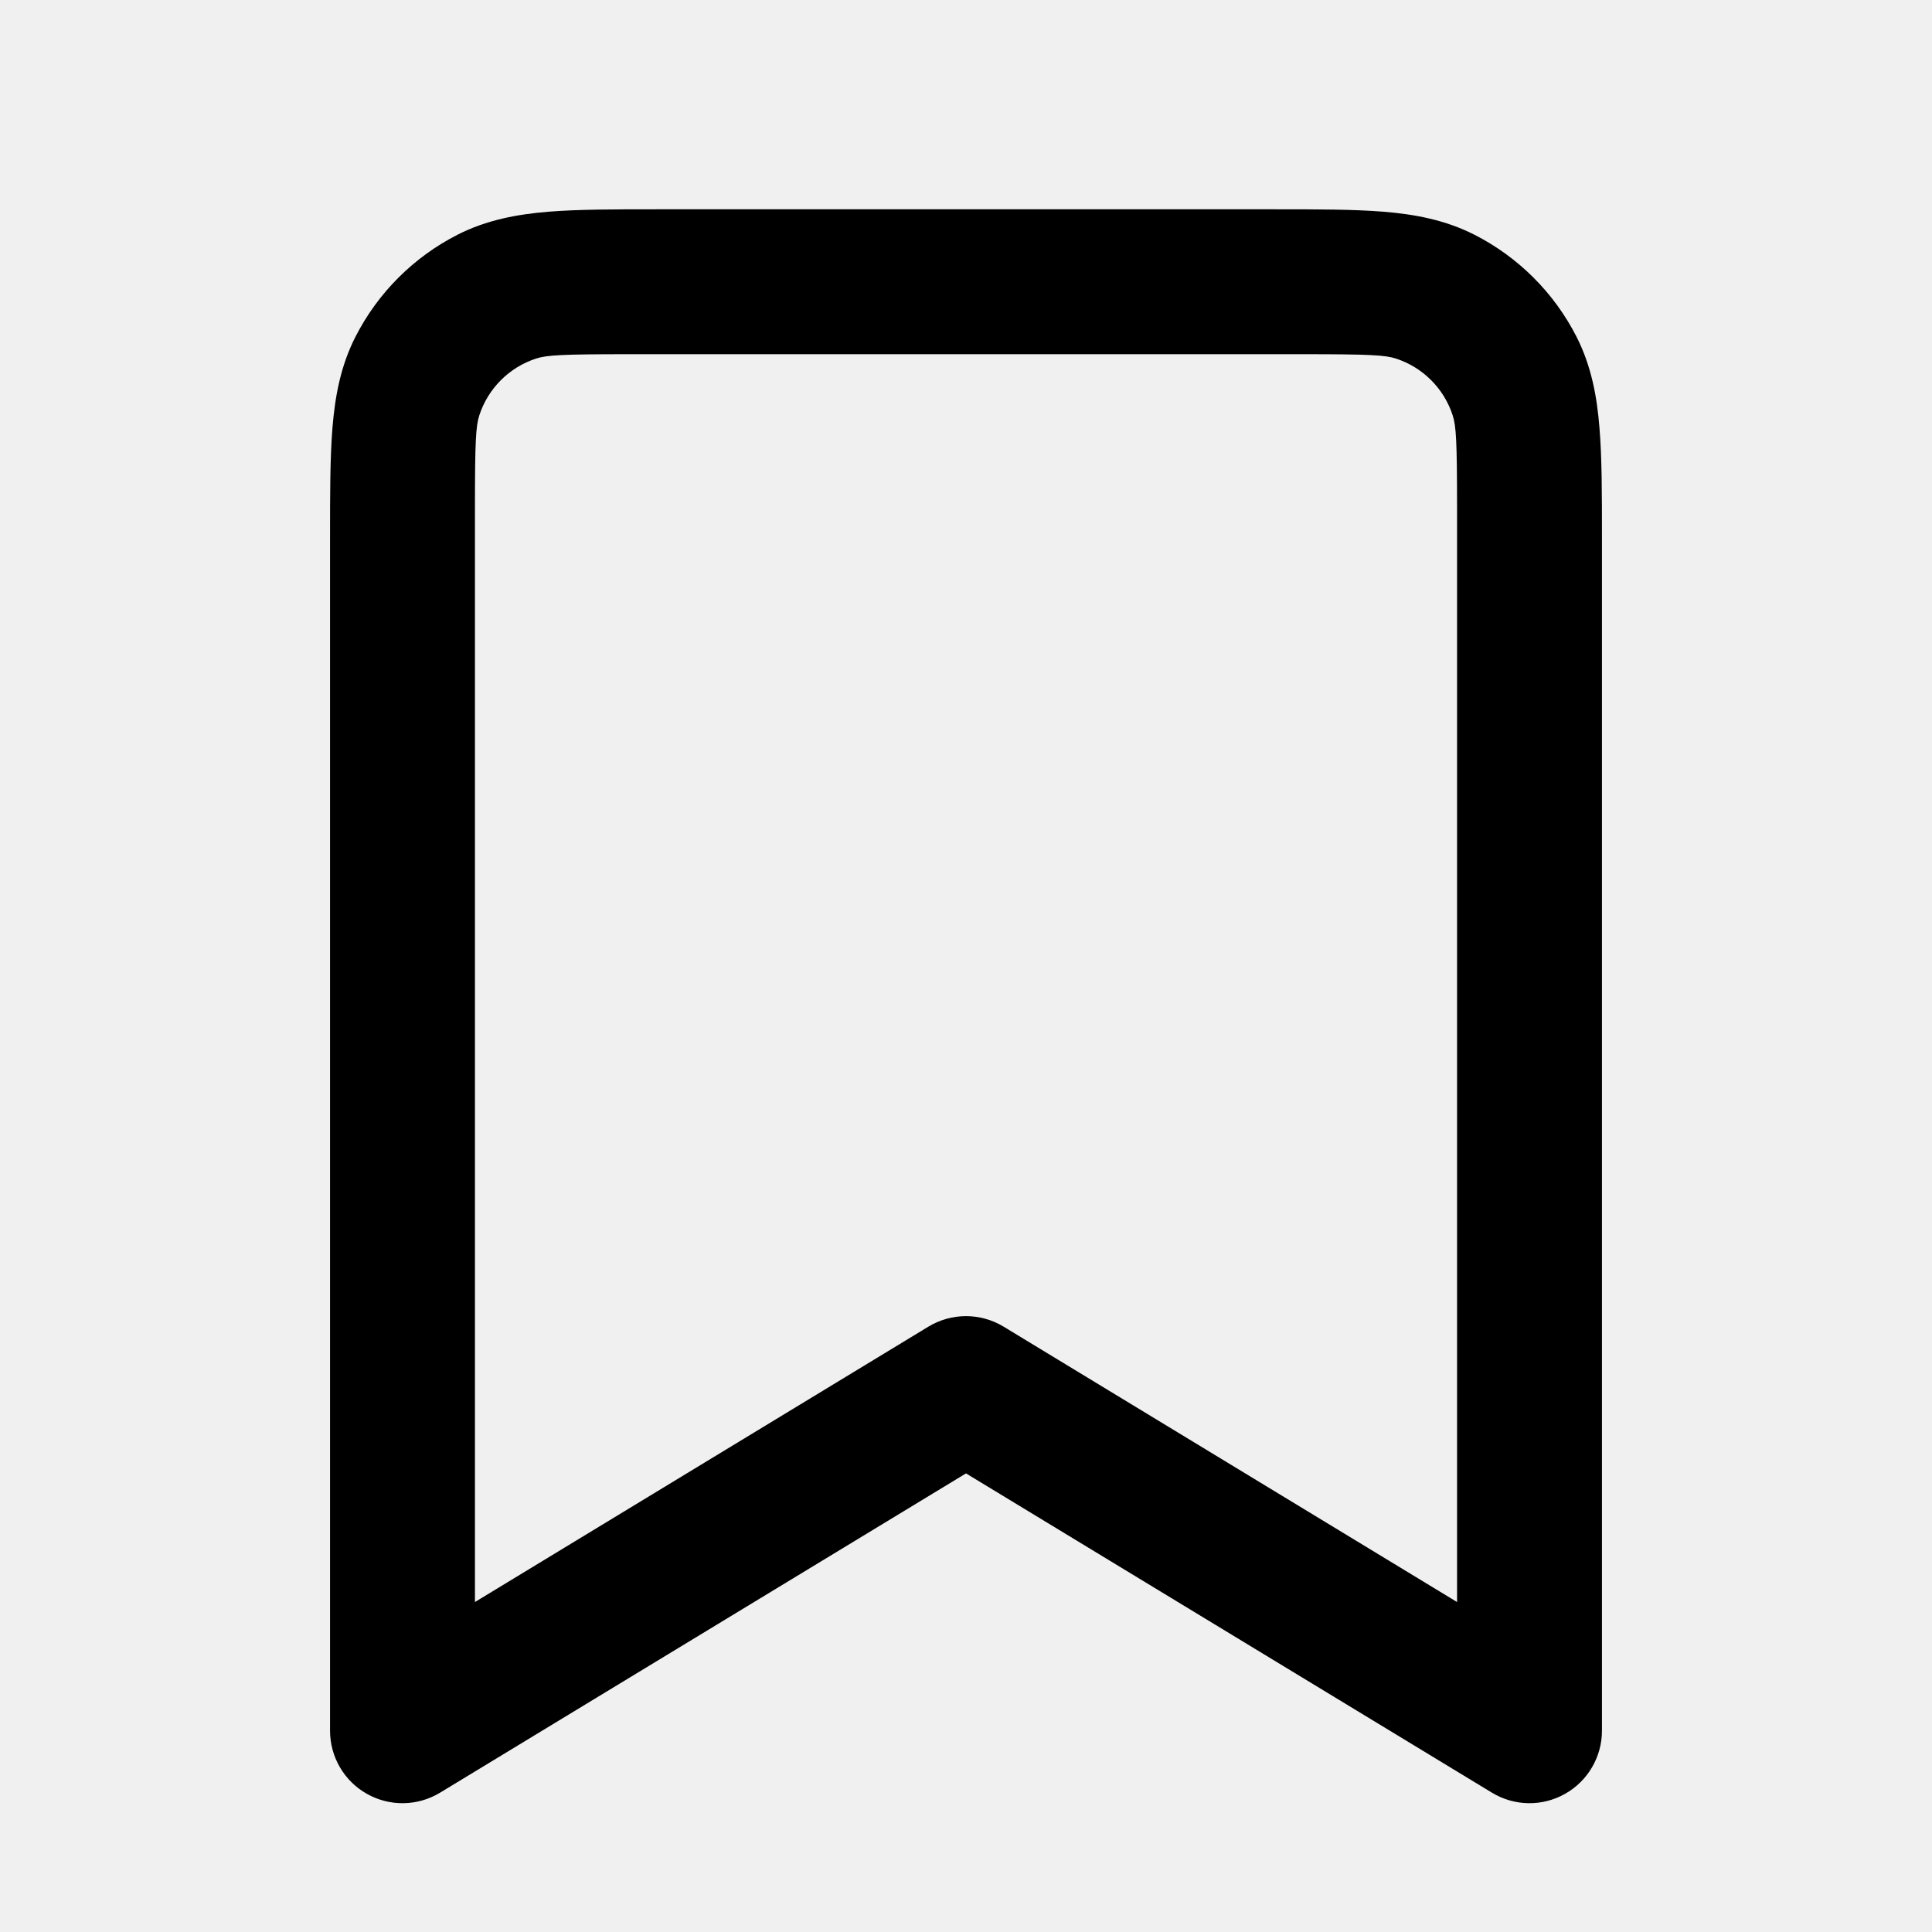
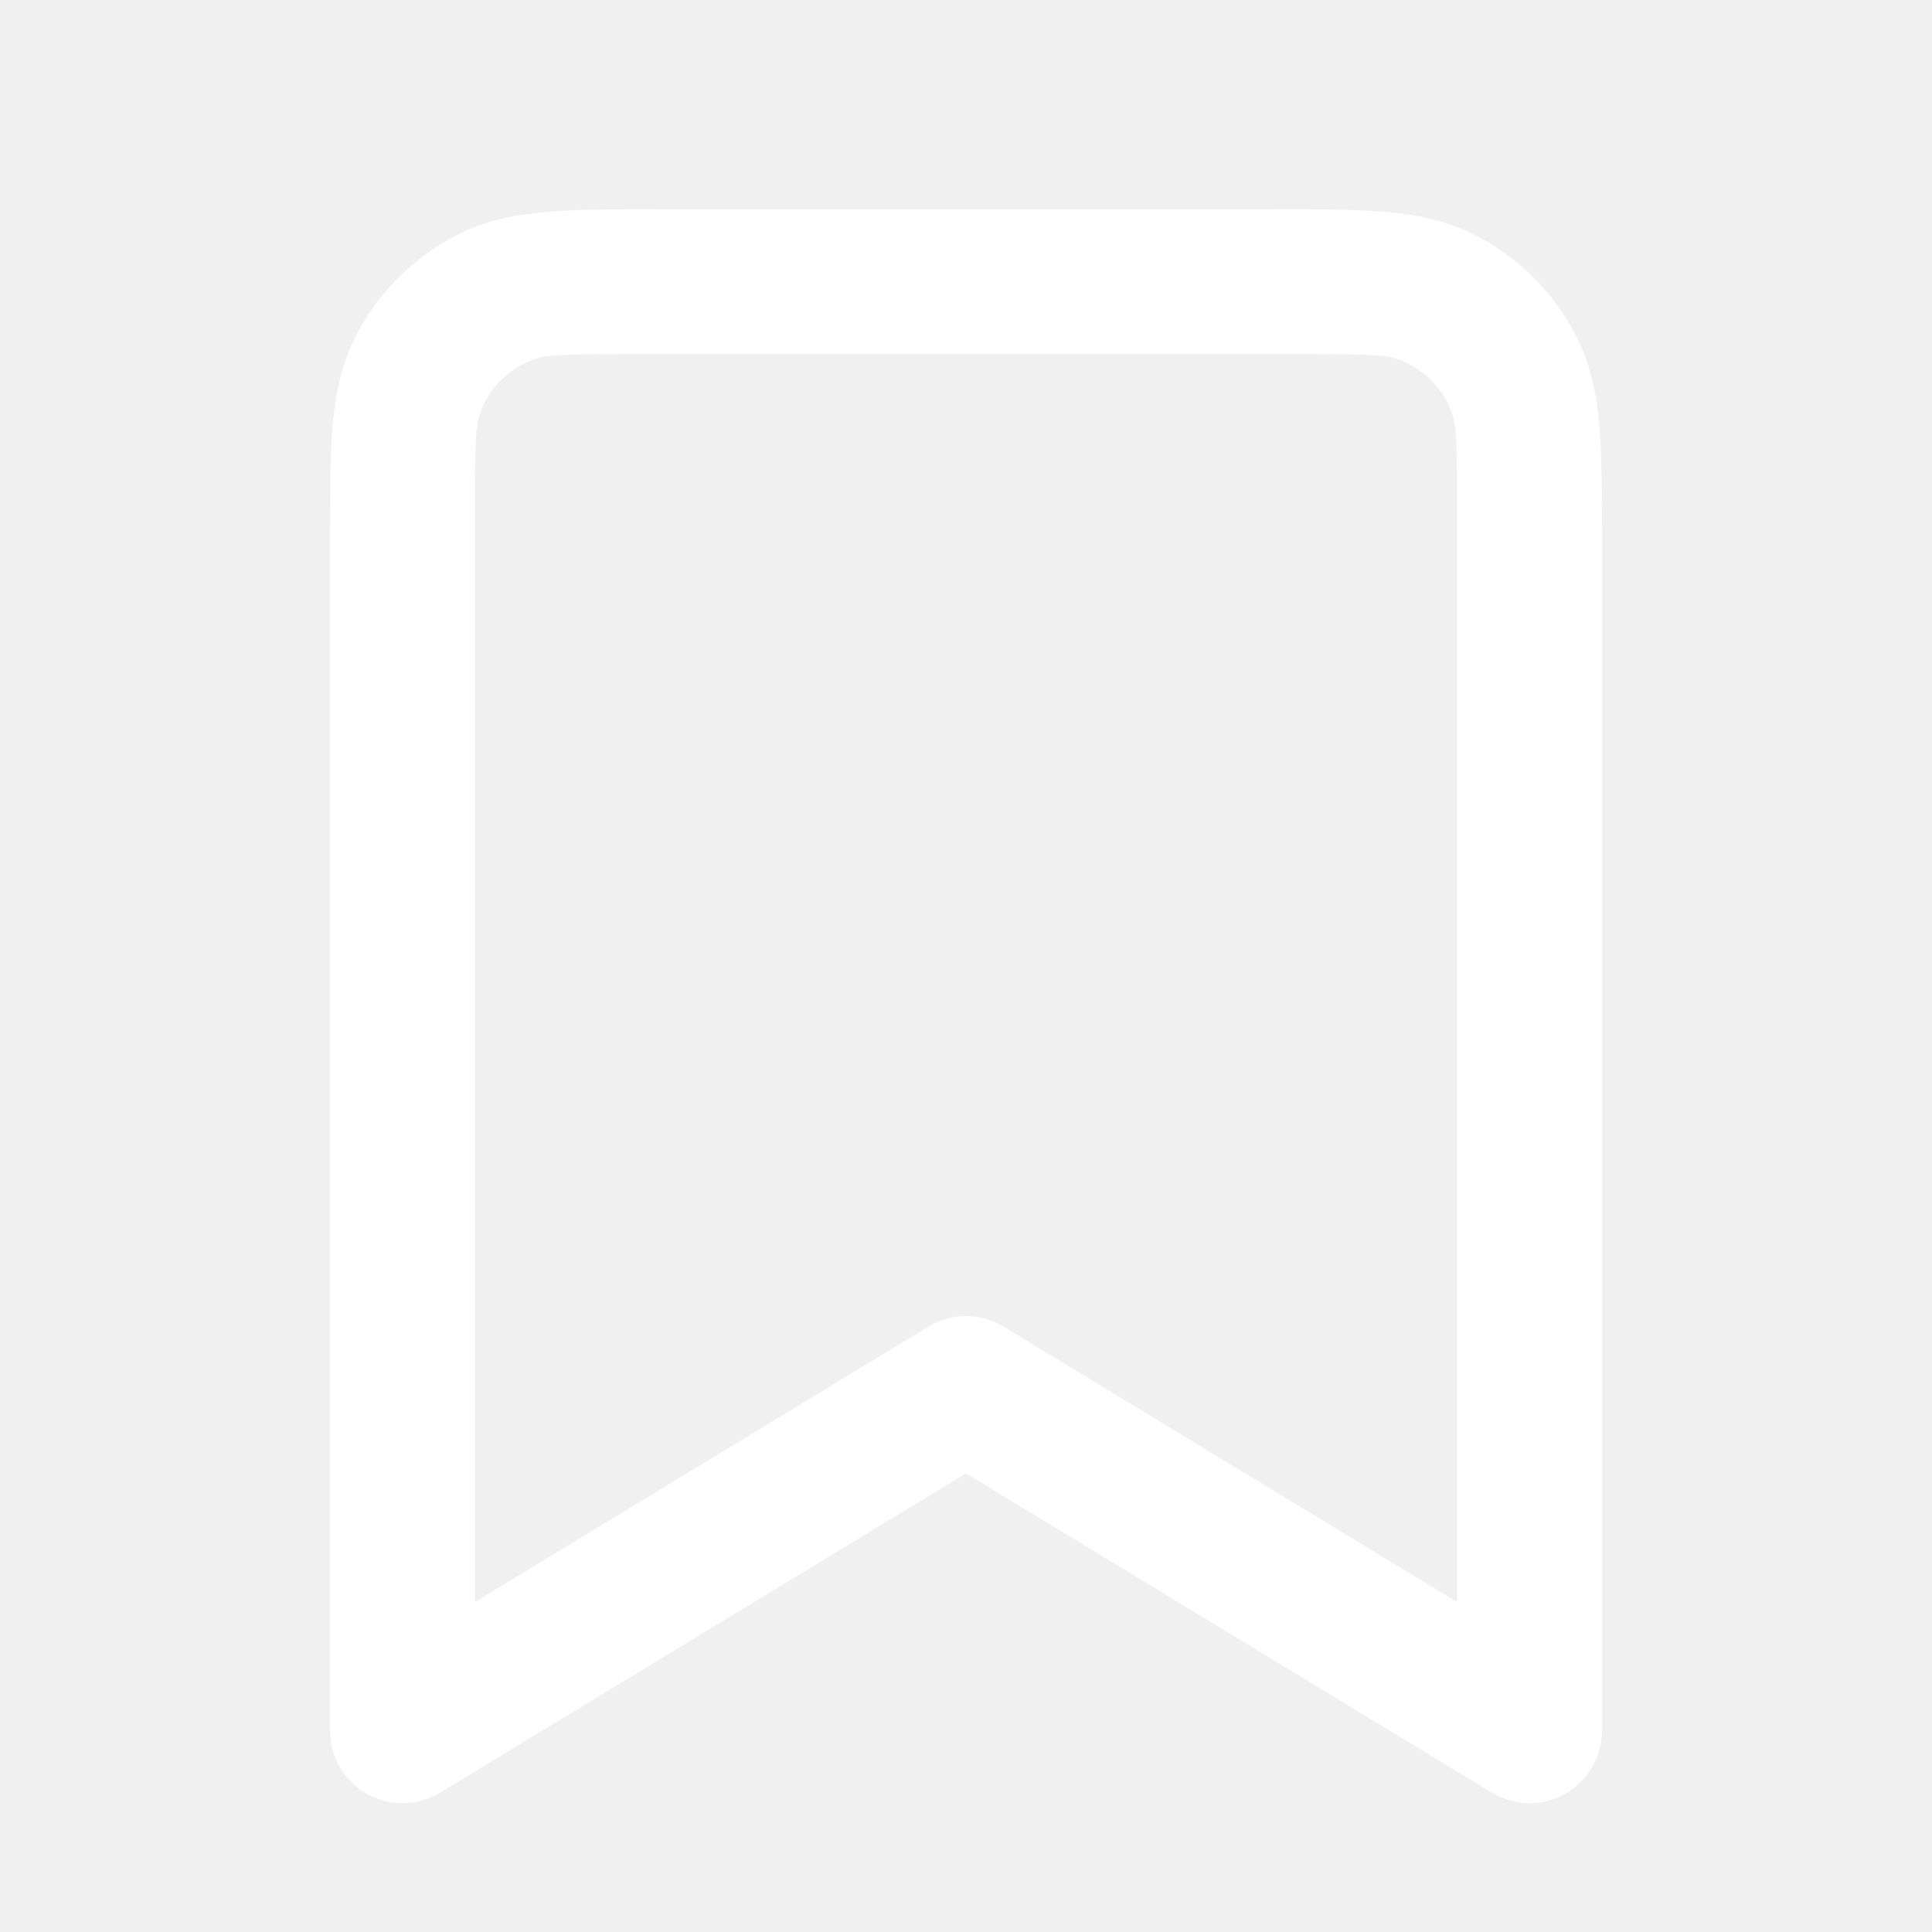
<svg xmlns="http://www.w3.org/2000/svg" viewBox="0 0 24 24" fill="none" width="1em" height="1em" class="wds-1ue5q2r">
-   <path fill-rule="evenodd" clip-rule="evenodd" d="M8.164 2.6H15.835C16.365 2.6 16.816 2.6 17.187 2.63C17.576 2.662 17.954 2.732 18.316 2.916C18.862 3.194 19.306 3.638 19.584 4.183C19.768 4.545 19.838 4.924 19.869 5.313C19.9 5.683 19.9 6.135 19.9 6.664V21.5C19.9 21.825 19.724 22.125 19.441 22.284C19.158 22.444 18.811 22.438 18.533 22.269L12 18.303L5.467 22.269C5.189 22.438 4.842 22.444 4.558 22.284C4.275 22.125 4.1 21.825 4.1 21.5V6.664C4.1 6.135 4.1 5.683 4.13 5.313C4.162 4.924 4.231 4.545 4.416 4.183C4.694 3.638 5.138 3.194 5.683 2.916C6.045 2.732 6.424 2.662 6.813 2.63C7.183 2.6 7.635 2.6 8.164 2.6ZM7.8 4.4C6.985 4.4 6.791 4.411 6.66 4.454C6.325 4.563 6.063 4.825 5.954 5.16C5.911 5.292 5.9 5.485 5.9 6.3V19.901L11.533 16.48C11.82 16.306 12.18 16.306 12.467 16.48L18.1 19.901V6.3C18.1 5.485 18.089 5.292 18.046 5.16C17.937 4.825 17.675 4.563 17.34 4.454C17.208 4.411 17.014 4.4 16.2 4.4H7.8Z" fill="currentColor" />
+   <path fill-rule="evenodd" clip-rule="evenodd" d="M8.164 2.6H15.835C16.365 2.6 16.816 2.6 17.187 2.63C17.576 2.662 17.954 2.732 18.316 2.916C18.862 3.194 19.306 3.638 19.584 4.183C19.768 4.545 19.838 4.924 19.869 5.313C19.9 5.683 19.9 6.135 19.9 6.664V21.5C19.9 21.825 19.724 22.125 19.441 22.284C19.158 22.444 18.811 22.438 18.533 22.269L12 18.303L5.467 22.269C5.189 22.438 4.842 22.444 4.558 22.284C4.275 22.125 4.1 21.825 4.1 21.5V6.664C4.1 6.135 4.1 5.683 4.13 5.313C4.162 4.924 4.231 4.545 4.416 4.183C4.694 3.638 5.138 3.194 5.683 2.916C6.045 2.732 6.424 2.662 6.813 2.63C7.183 2.6 7.635 2.6 8.164 2.6ZM7.8 4.4C6.985 4.4 6.791 4.411 6.66 4.454C6.325 4.563 6.063 4.825 5.954 5.16C5.911 5.292 5.9 5.485 5.9 6.3V19.901L11.533 16.48C11.82 16.306 12.18 16.306 12.467 16.48L18.1 19.901V6.3C18.1 5.485 18.089 5.292 18.046 5.16C17.937 4.825 17.675 4.563 17.34 4.454C17.208 4.411 17.014 4.4 16.2 4.4H7.8Z" fill="white" />
</svg>
